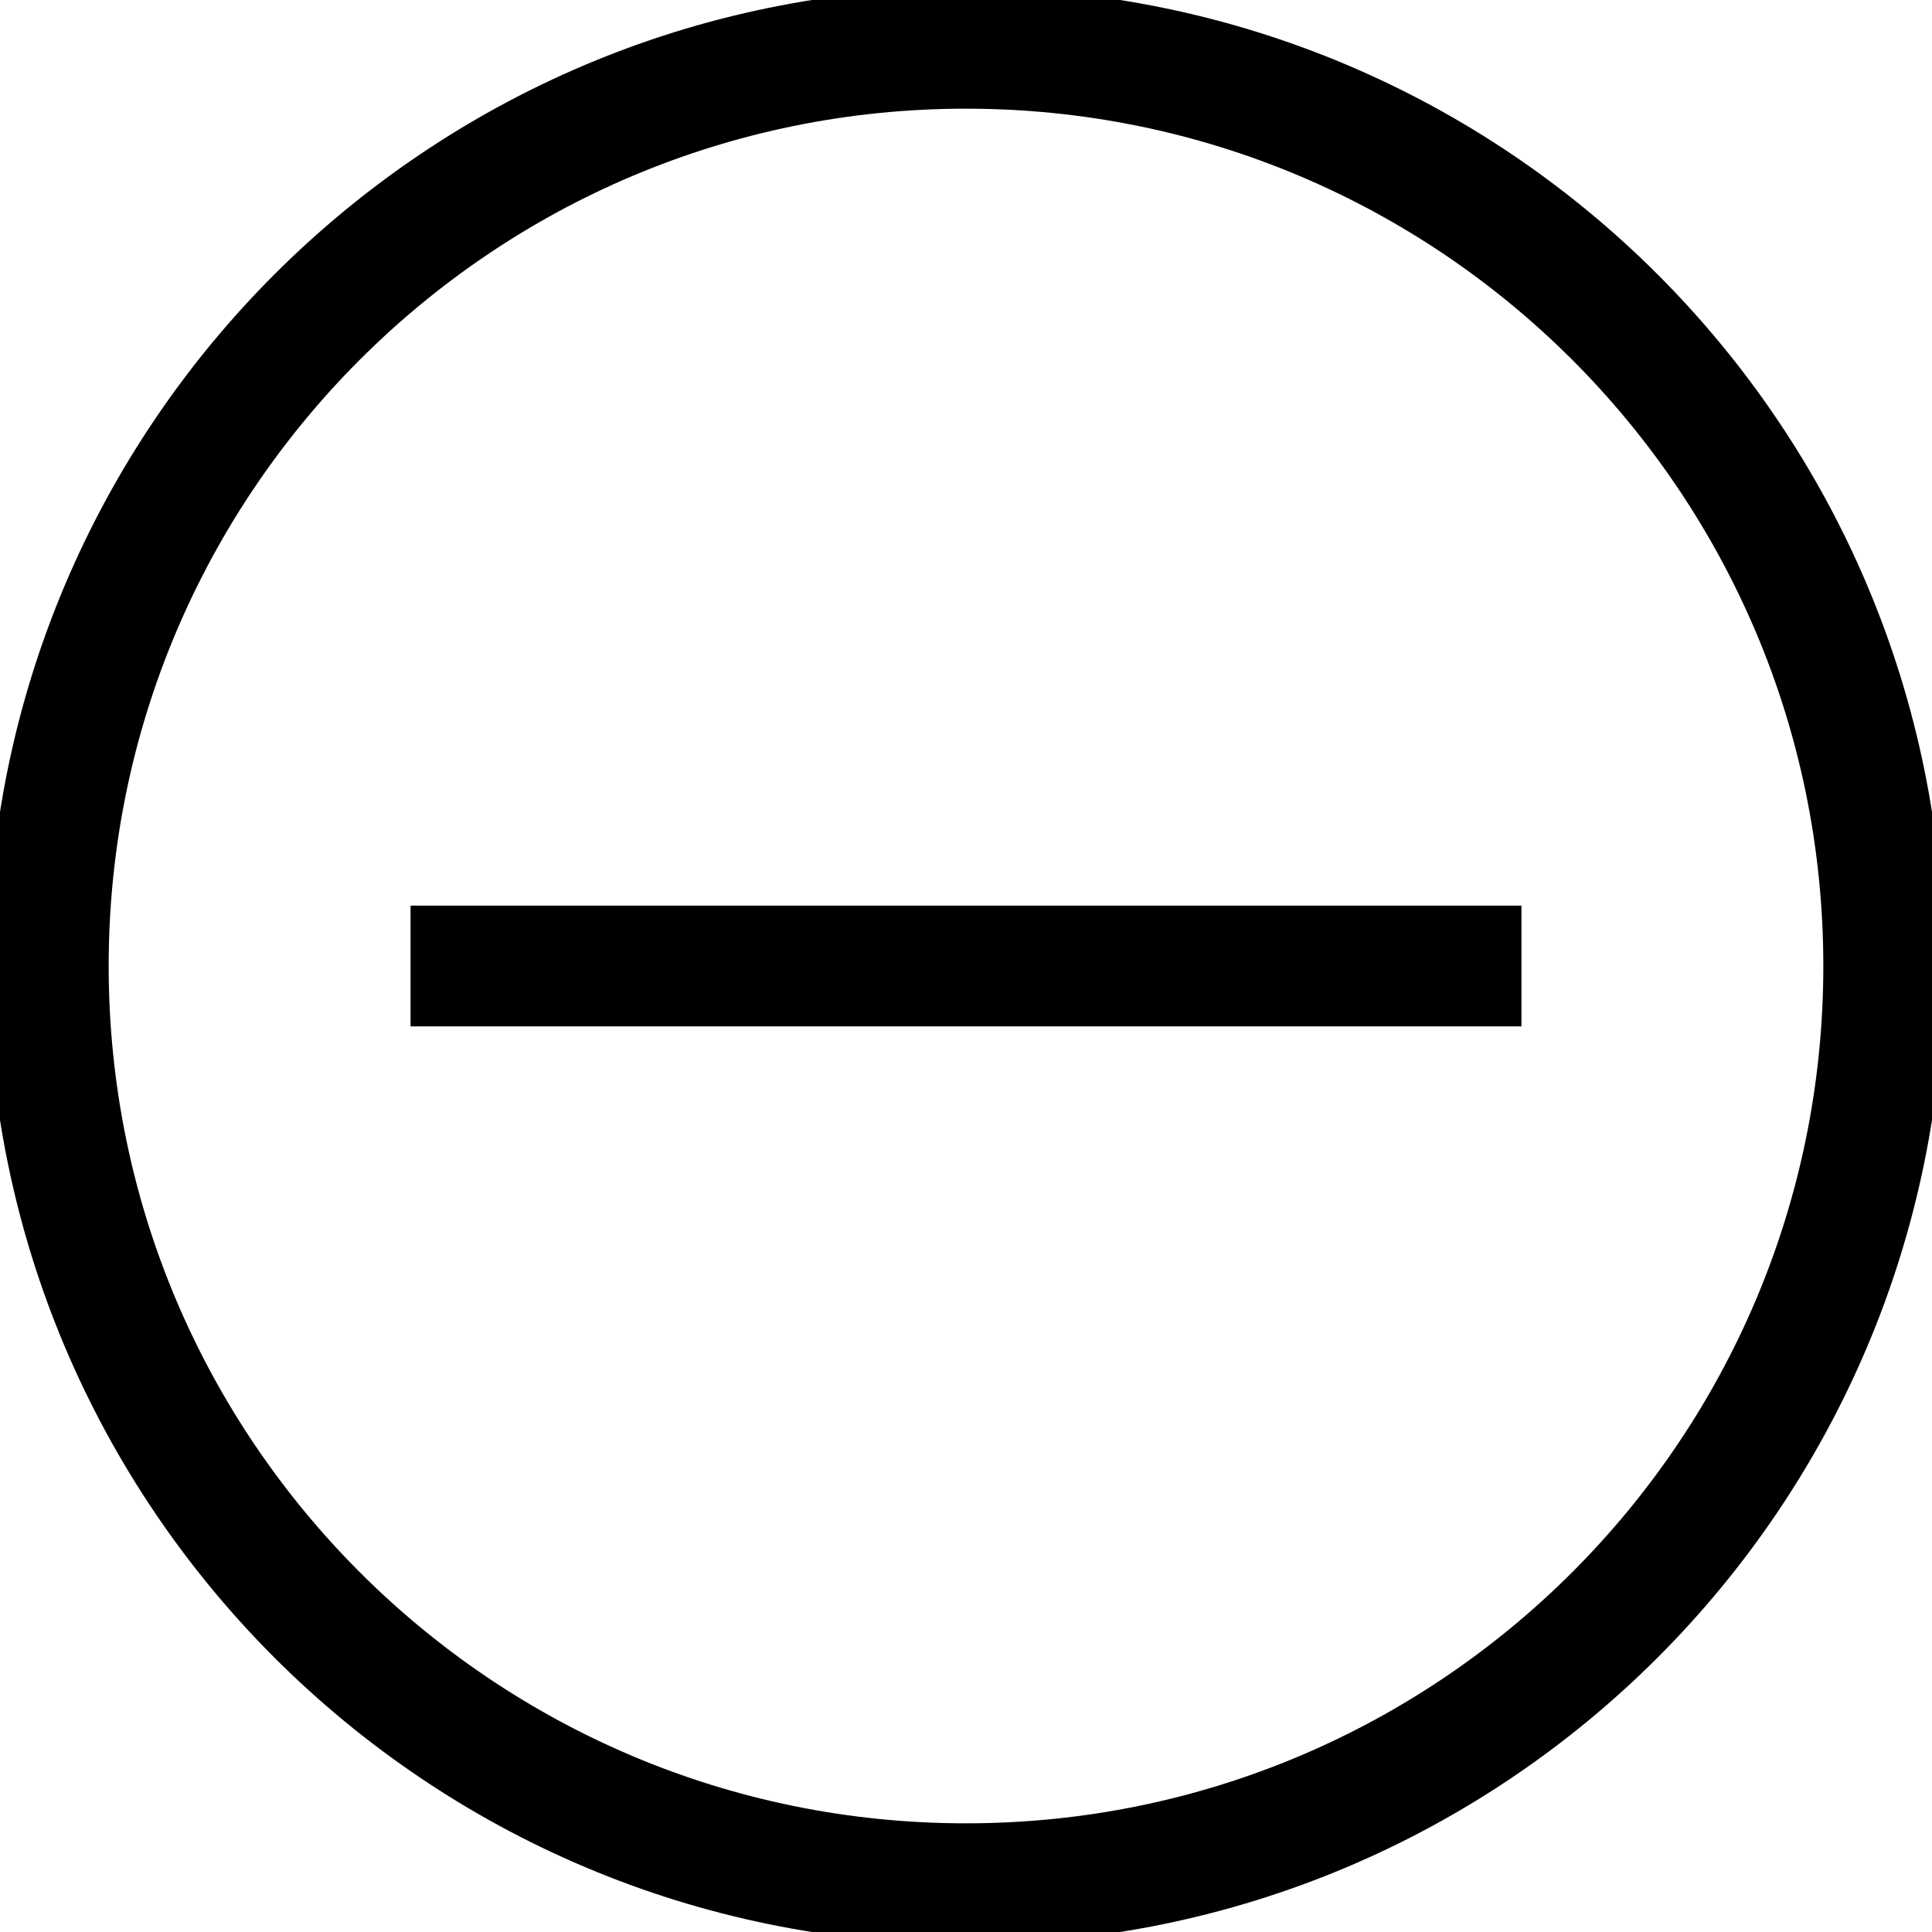
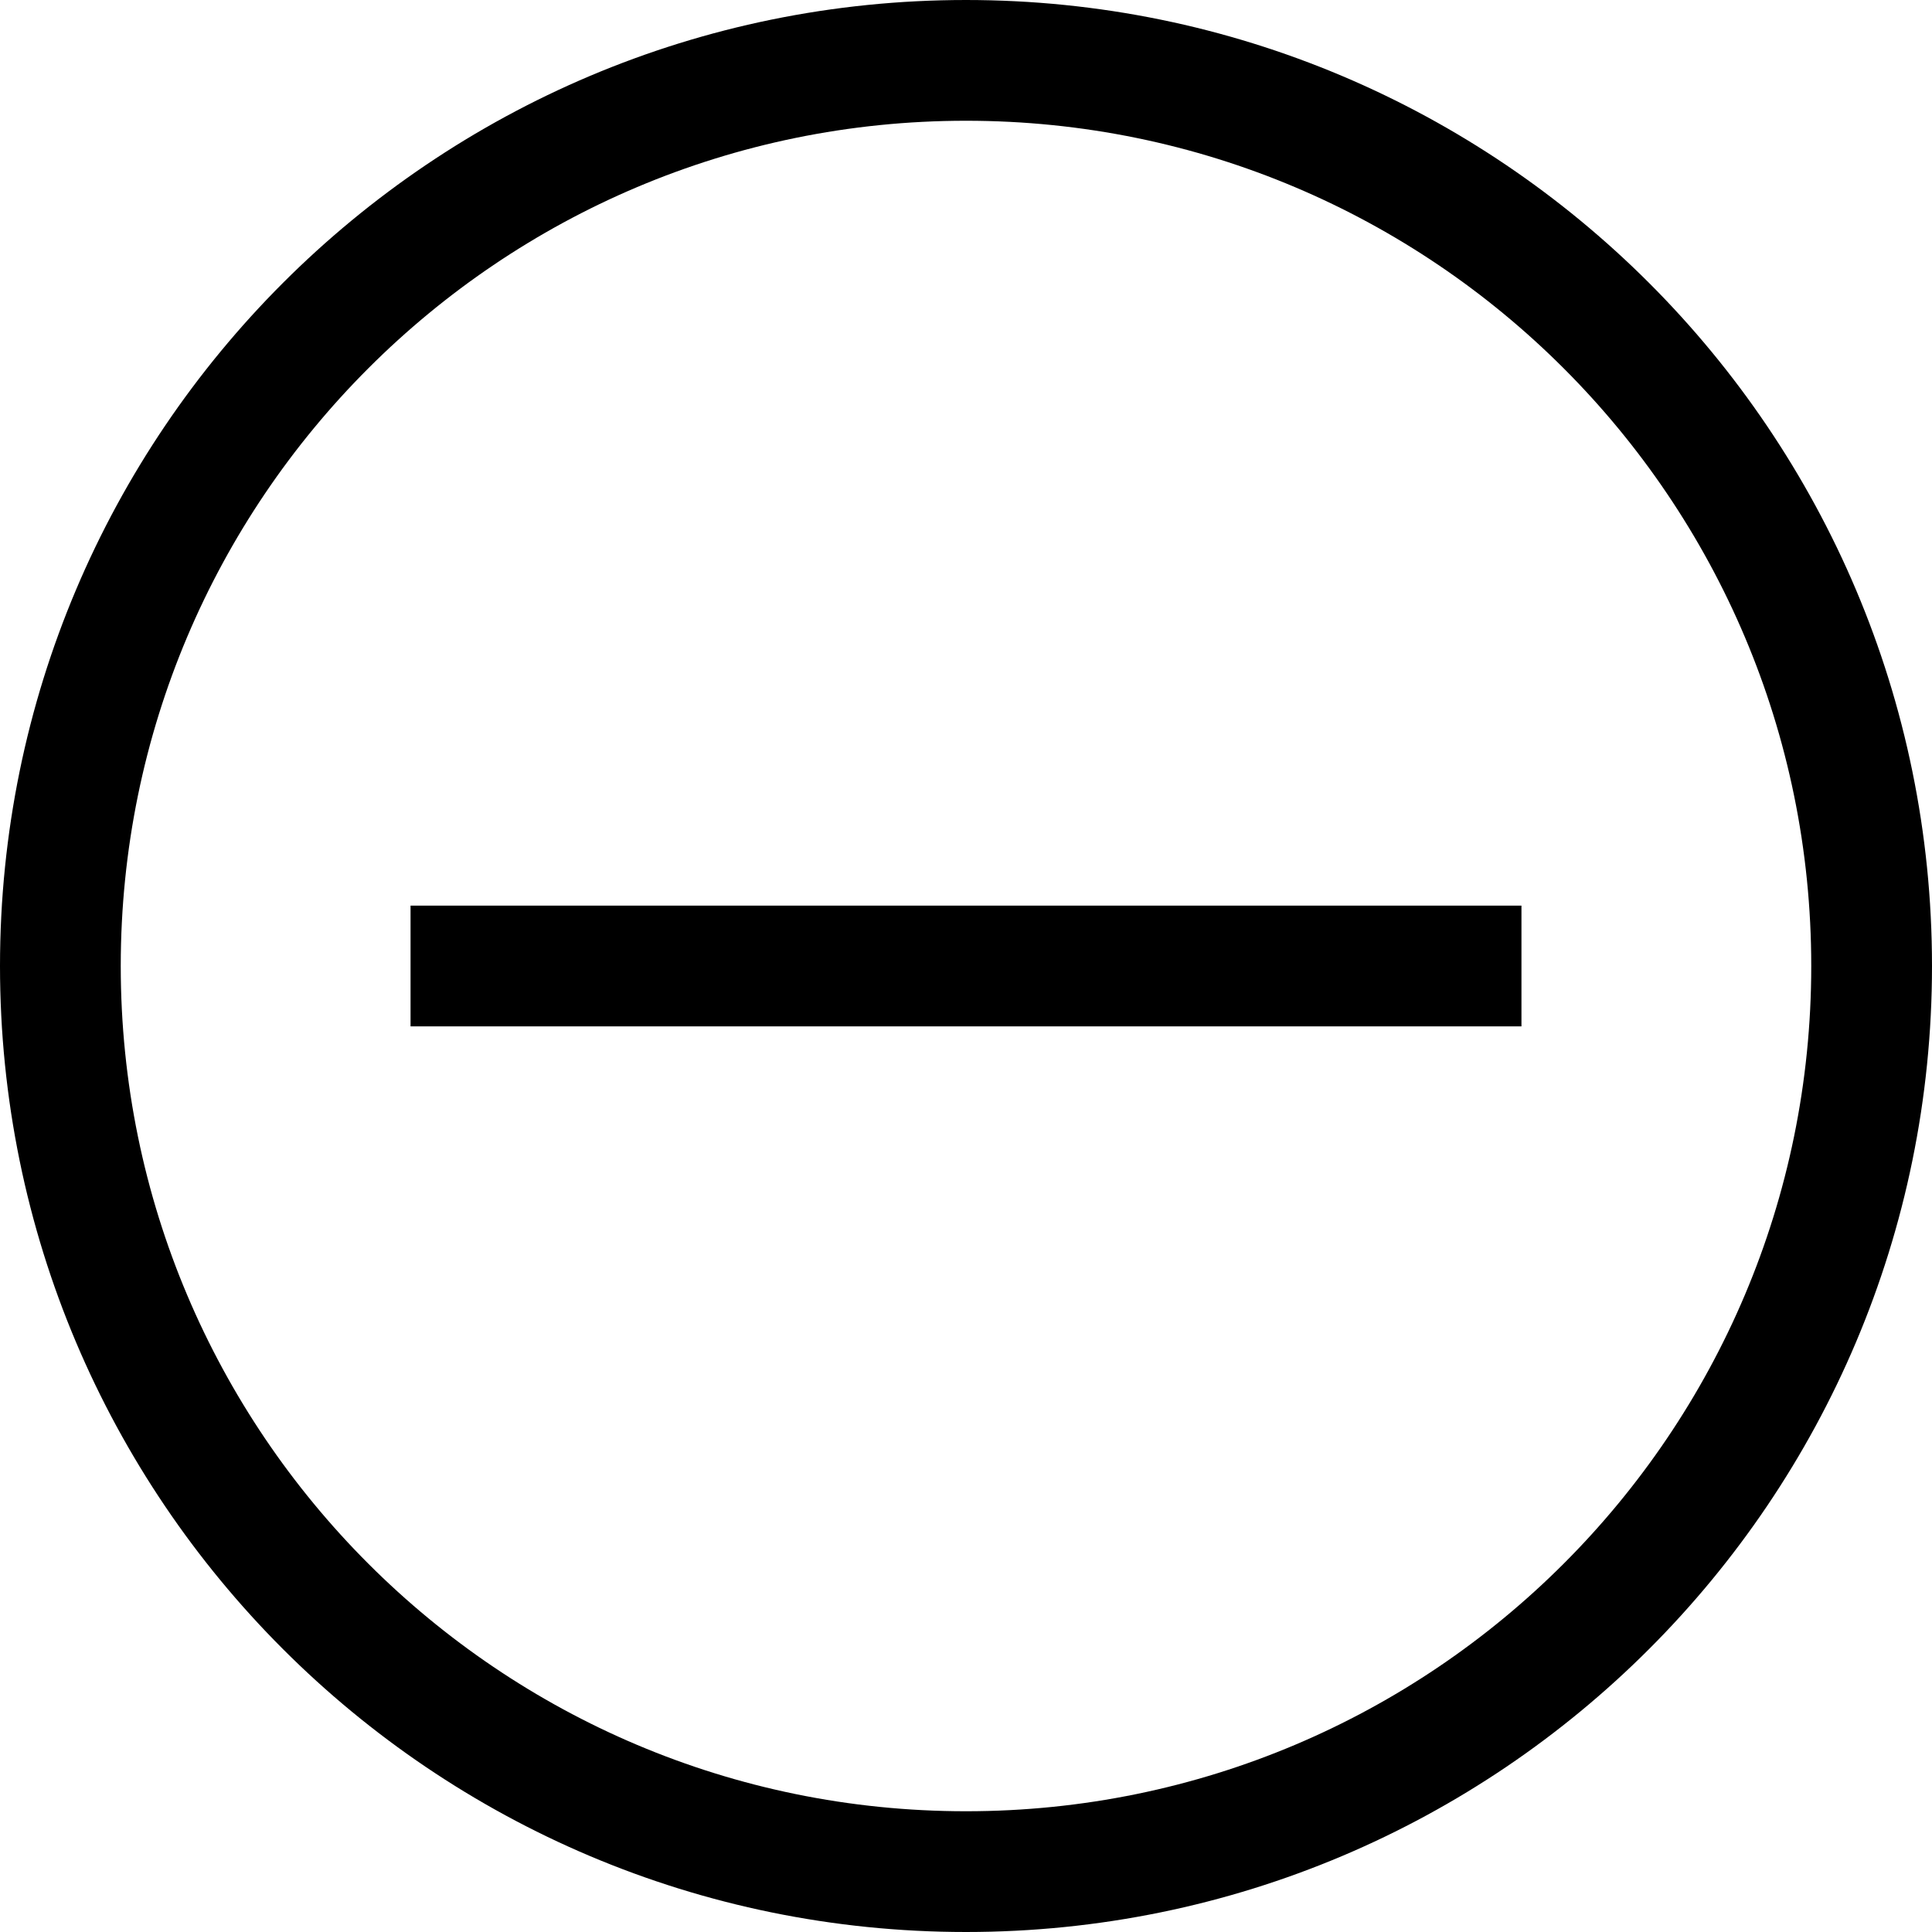
<svg xmlns="http://www.w3.org/2000/svg" viewBox="0 0 32 32">
-   <circle fill="none" stroke="black" stroke-width="2" r="15.2" cx="16" cy="16" />
+   <circle fill="none" stroke="black" stroke-width="2" r="15" cx="16" cy="16" />
  <line fill="none" stroke="black" stroke-width="2" x1="25.2" y1="16" x2="6.8" y2="16" />
</svg>
